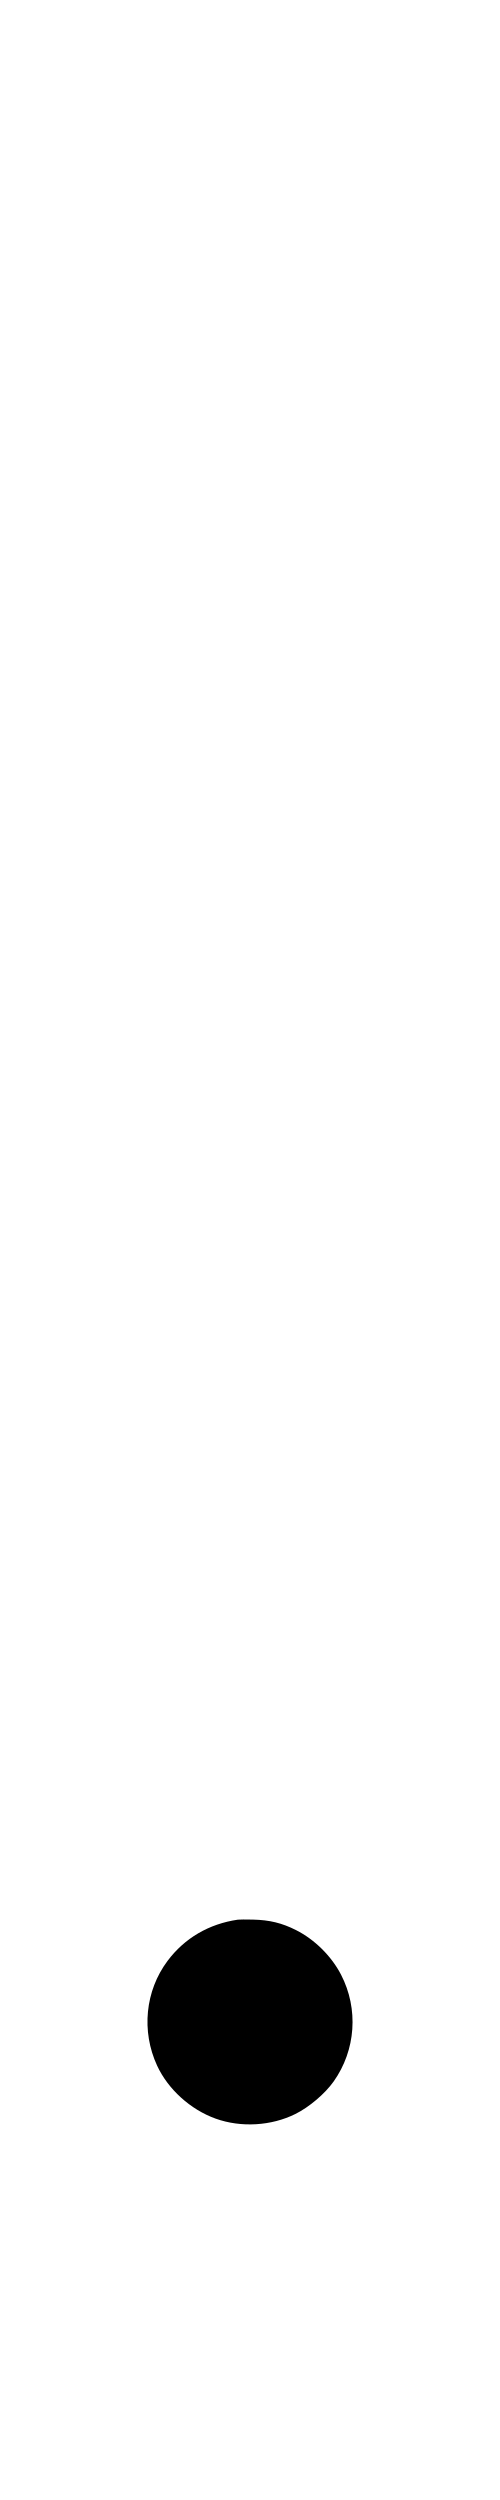
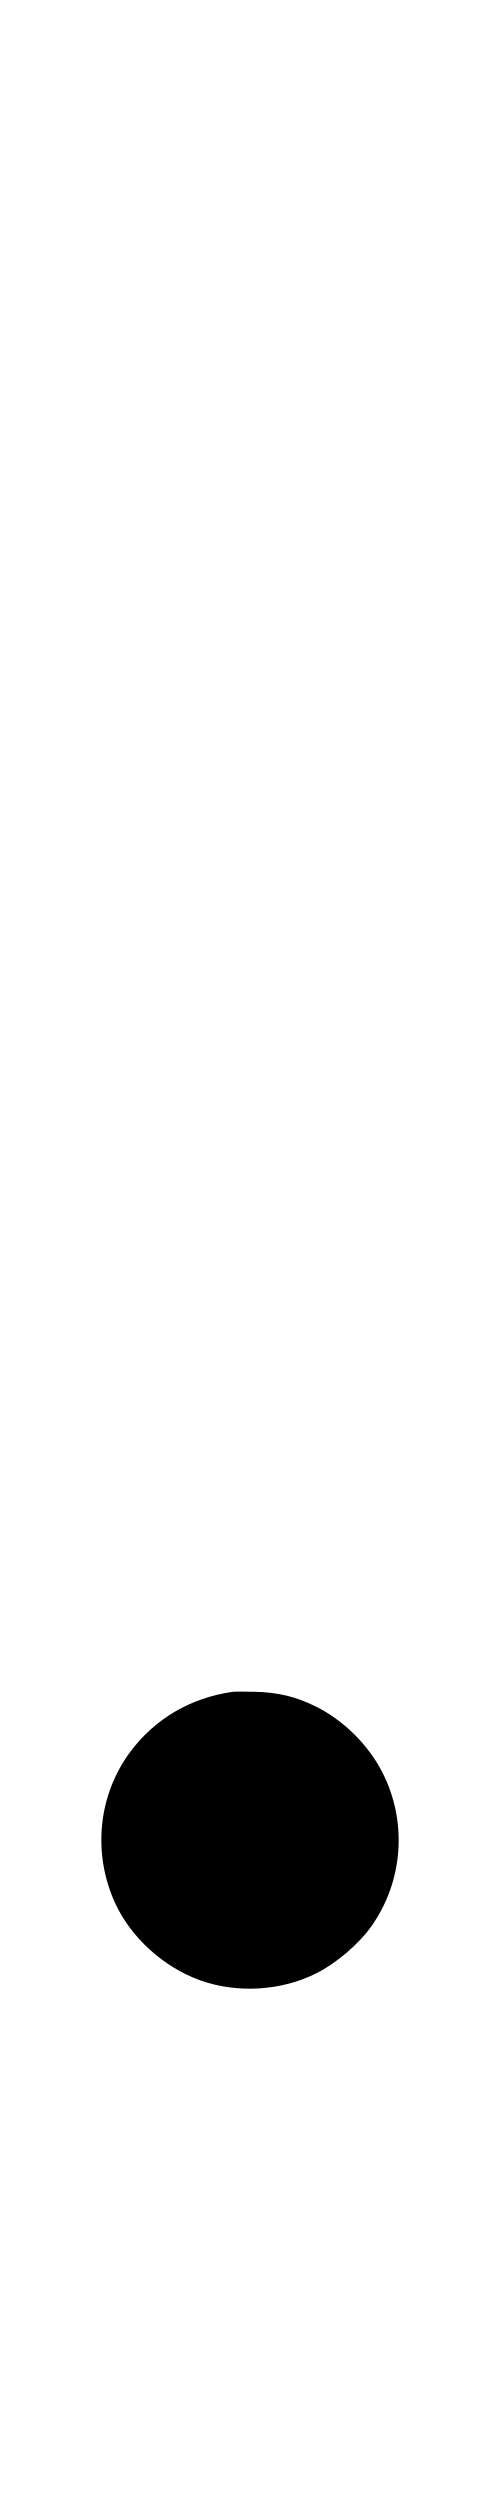
<svg xmlns="http://www.w3.org/2000/svg" width="200" height="1000" viewBox="0 0 200 1000" version="1.1" id="svg5">
-   <path d="M95.167 767.865 C 83.584 769.534,73.824 775.253,67.014 784.362 C 58.080 796.313,56.472 812.468,62.845 826.261 C 67.210 835.708,76.193 843.840,86.255 847.453 C 96.412 851.100,108.508 850.393,118.167 845.588 C 123.692 842.840,129.998 837.481,133.458 832.593 C 142.339 820.051,143.485 803.560,136.427 789.894 C 132.594 782.472,125.872 775.805,118.438 772.053 C 112.783 769.198,107.853 767.996,101.167 767.839 C 98.417 767.774,95.717 767.786,95.167 767.865 " stroke="none" fill="black" fill-rule="evenodd" />
+   <defs id="defs1" />
+   <path d="m 92.992,676.74 c -16.793,2.42 -30.944,10.711 -40.817,23.918 -12.953,17.327 -15.284,40.749 -6.044,60.746 6.328,13.696 19.352,25.486 33.94,30.725 14.726,5.287 32.263,4.262 46.267,-2.704 8.01,-3.984 17.153,-11.754 22.169,-18.84 12.876,-18.184 14.537,-42.093 4.305,-61.906 -5.557,-10.761 -15.303,-20.427 -26.081,-25.866 -8.199,-4.139 -15.346,-5.882 -25.04,-6.11 -3.987,-0.094 -7.902,-0.077 -8.699,0.038" stroke="none" fill="#000000" fill-rule="evenodd" id="path1" style="stroke-width:1" />
</svg>
